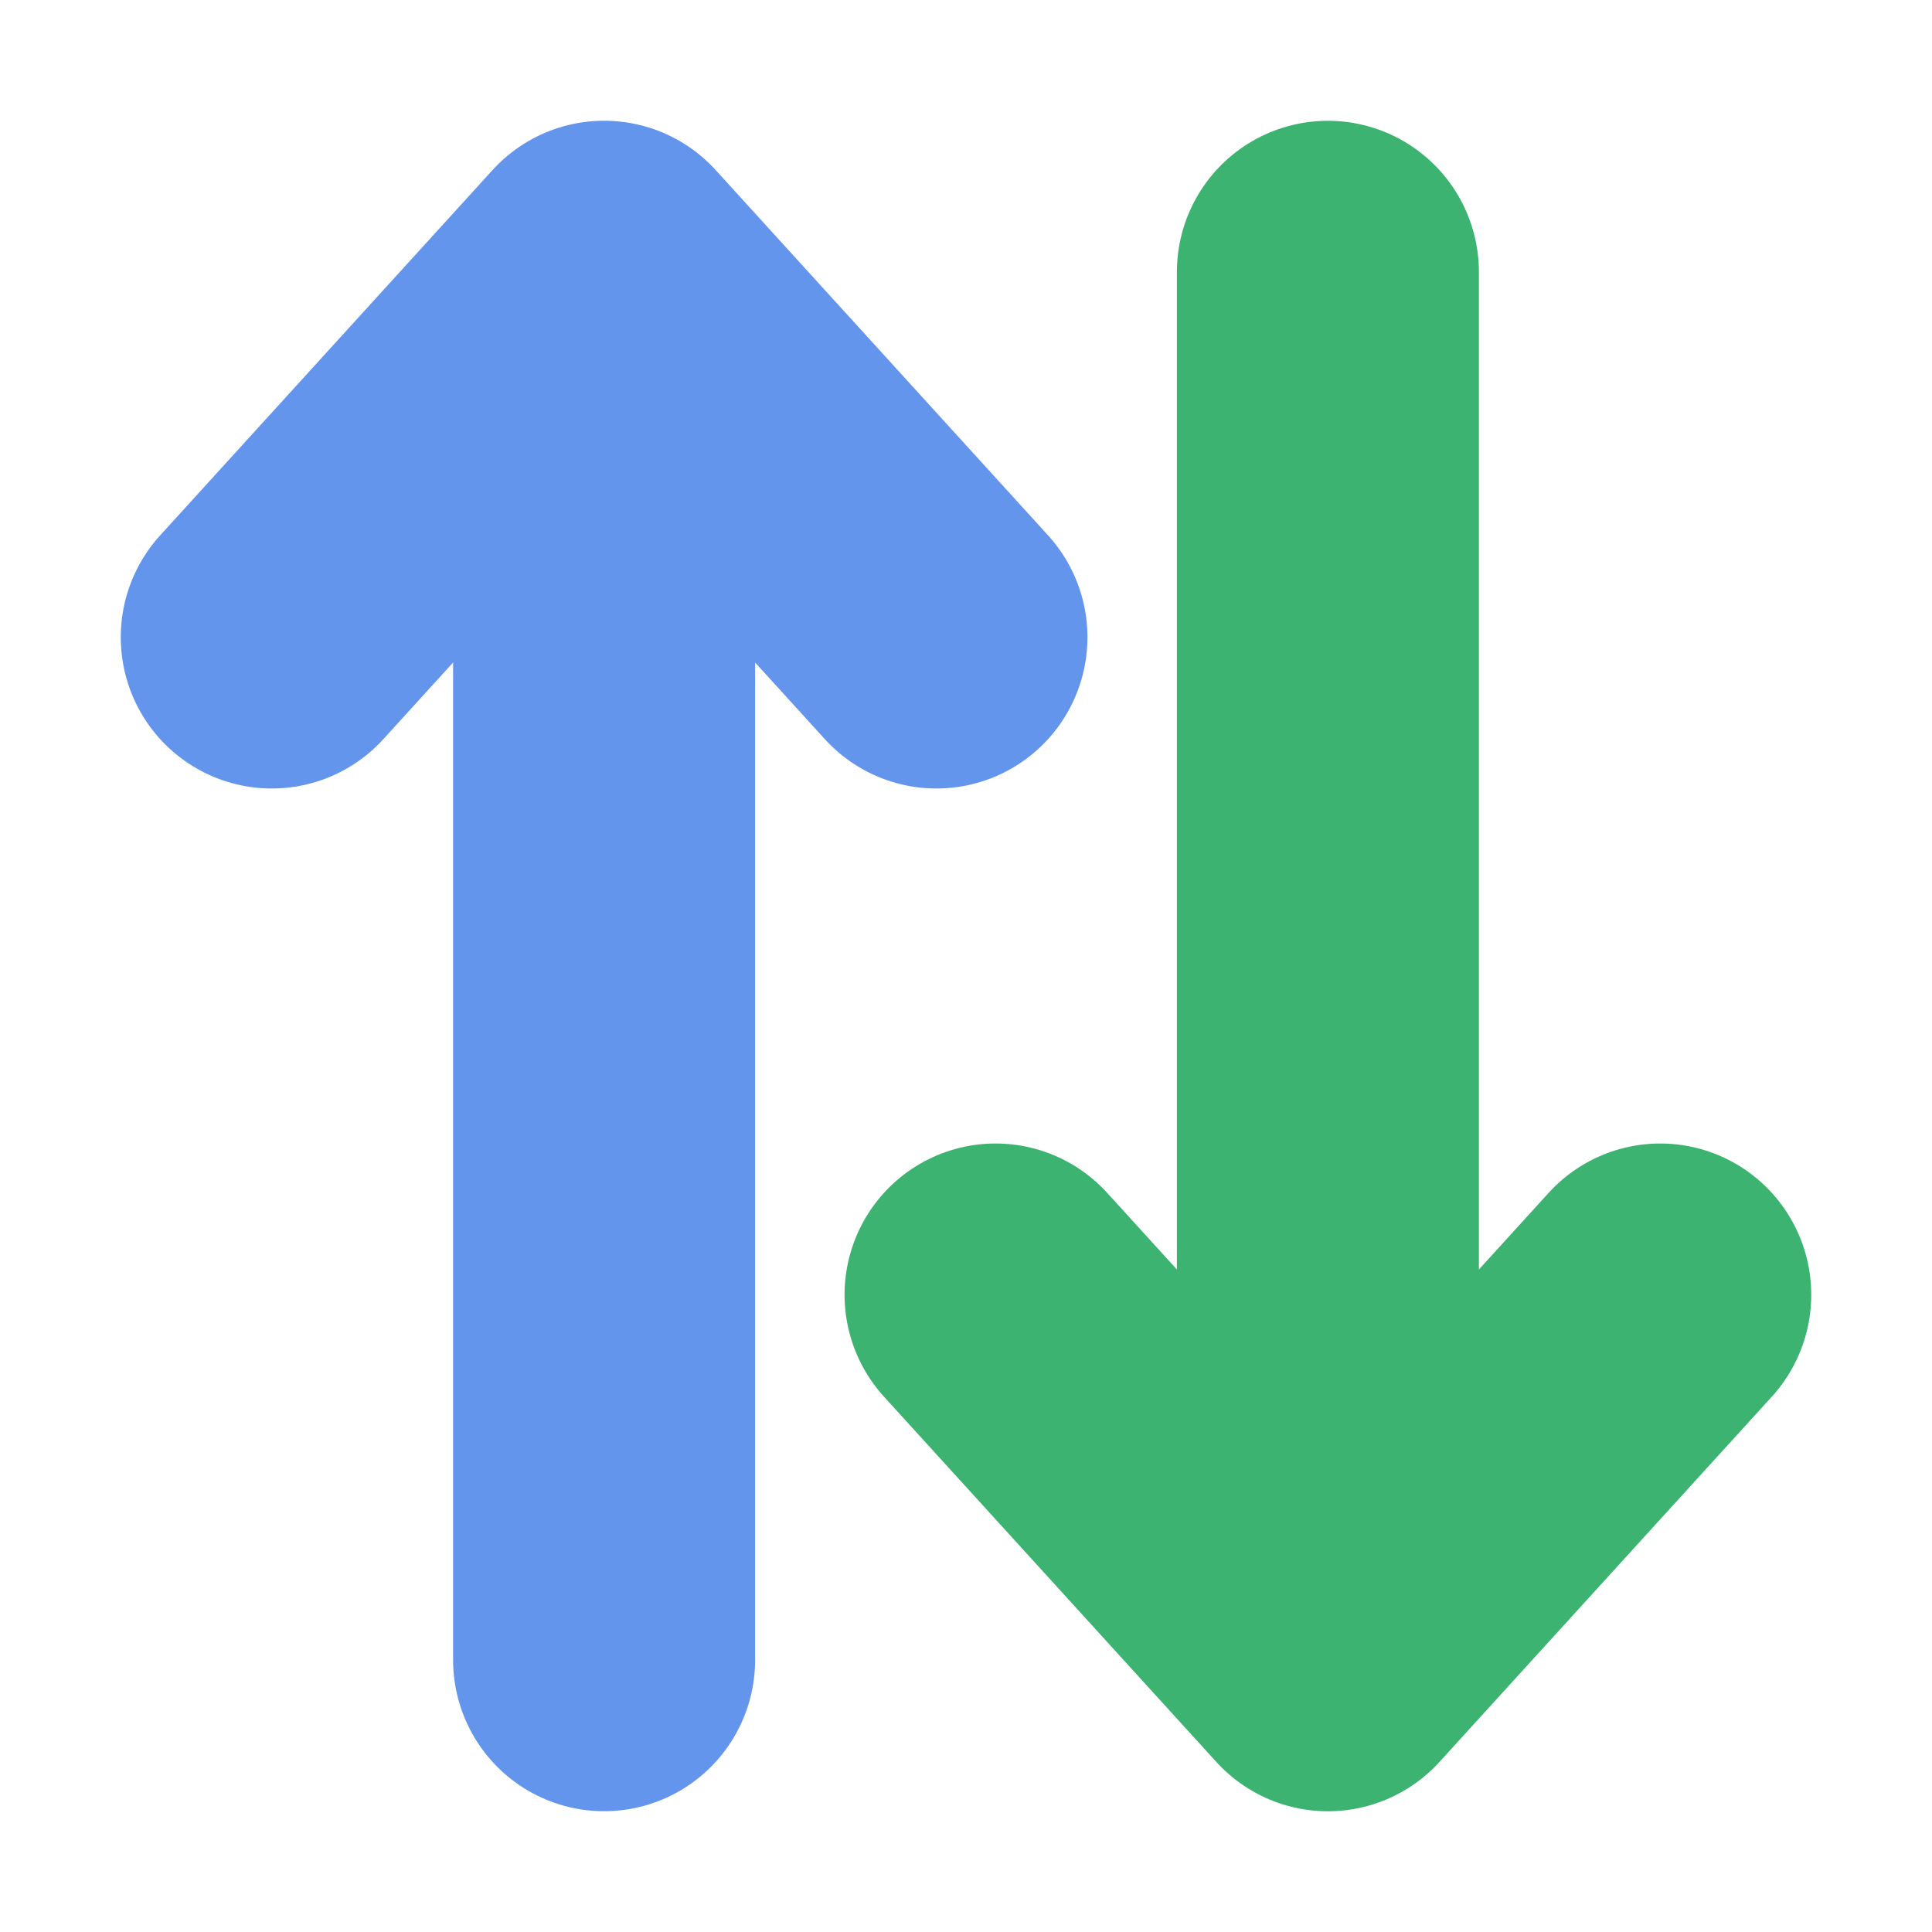
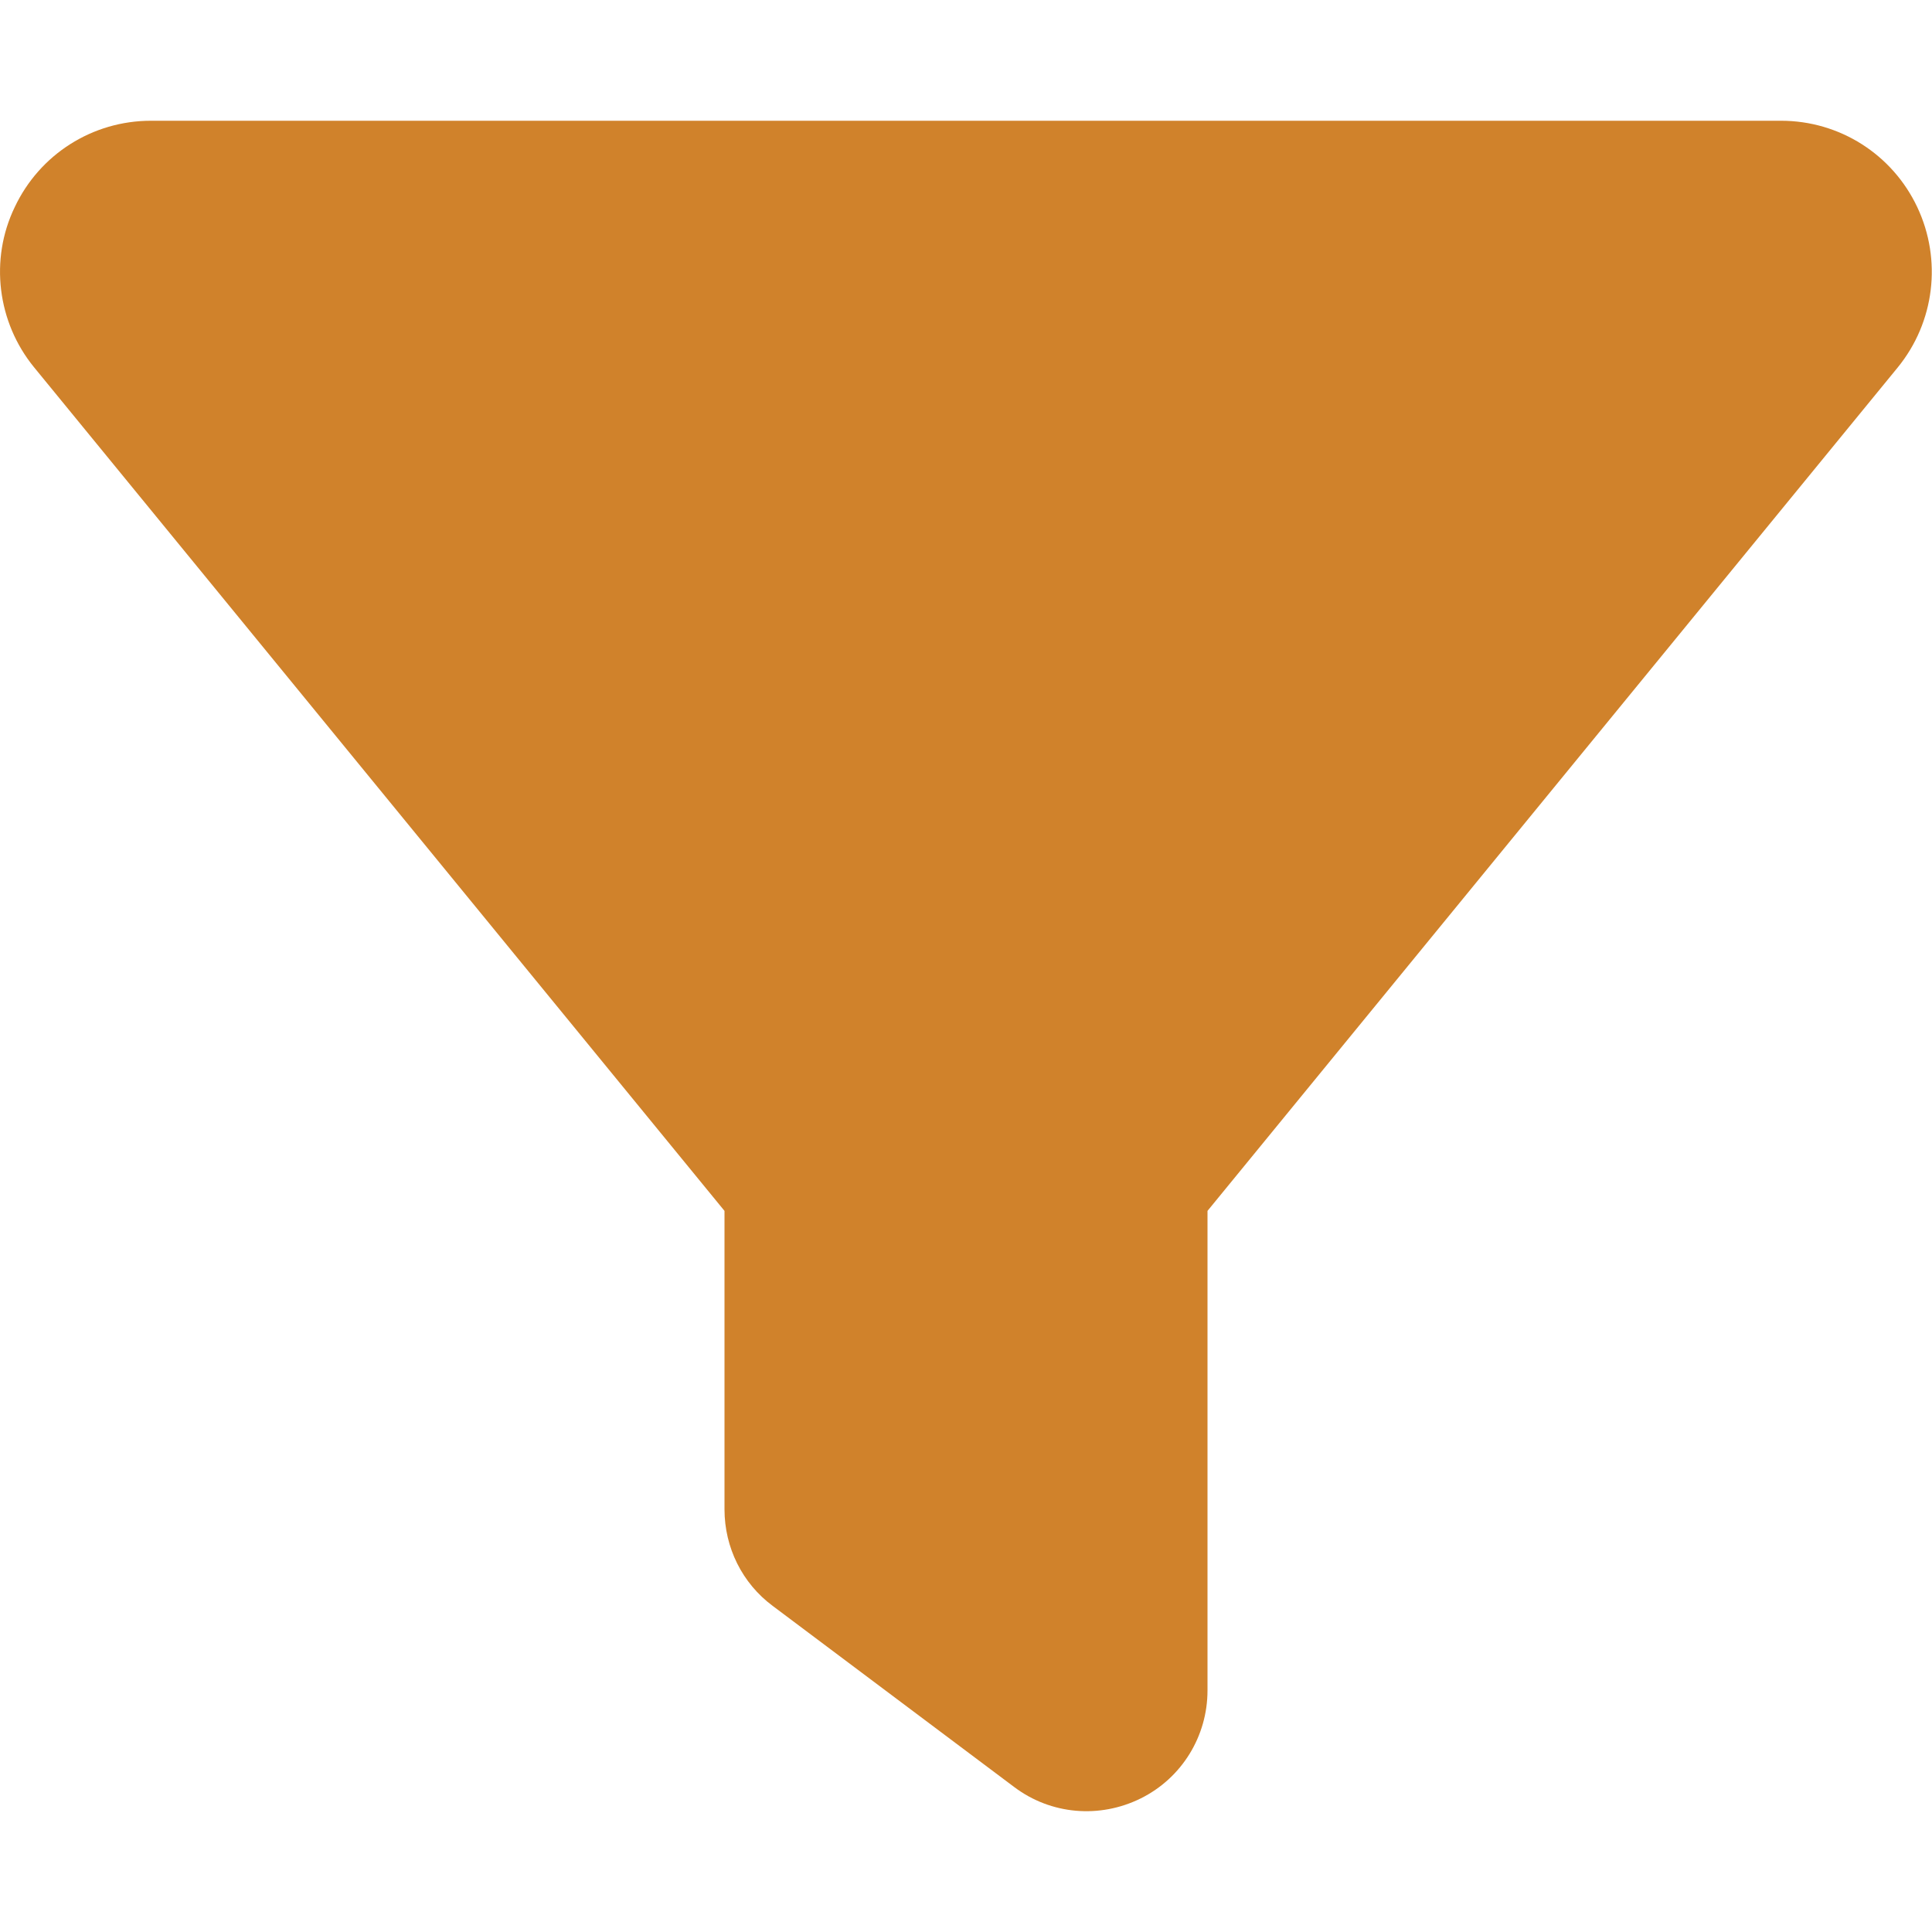
- <svg xmlns="http://www.w3.org/2000/svg" height="32" viewBox="0 0 32 32" width="32">
-   <g fill="none" stroke-linecap="round" stroke-linejoin="round" stroke-width="5.2" transform="matrix(.9619899 0 0 .9636103 .608162 .582235)">
-     <path d="m4.047 10.349 5.722-6.278 5.722 6.278m-5.722 17.579v-22.602" stroke="#6495ed" />
-     <path d="m27.953 21.651-5.722 6.278-5.722-6.278m5.722-17.579v22.602" stroke="#3cb371" />
-   </g>
+ <svg xmlns="http://www.w3.org/2000/svg" viewBox="0 0 512 512">
+   <path fill="#d0822b" d="M3.9 54.9C10.5 40.9 24.5 32 40 32H472c15.5 0 29.5 8.9 36.1 22.9s4.6 30.5-5.2 42.5L320 320.9V448c0 12.1-6.8 23.2-17.7 28.6s-23.8 4.3-33.5-3l-64-48c-8.1-6-12.8-15.5-12.8-25.6V320.9L9 97.3C-.7 85.4-2.8 68.8 3.9 54.9z" />
</svg>
